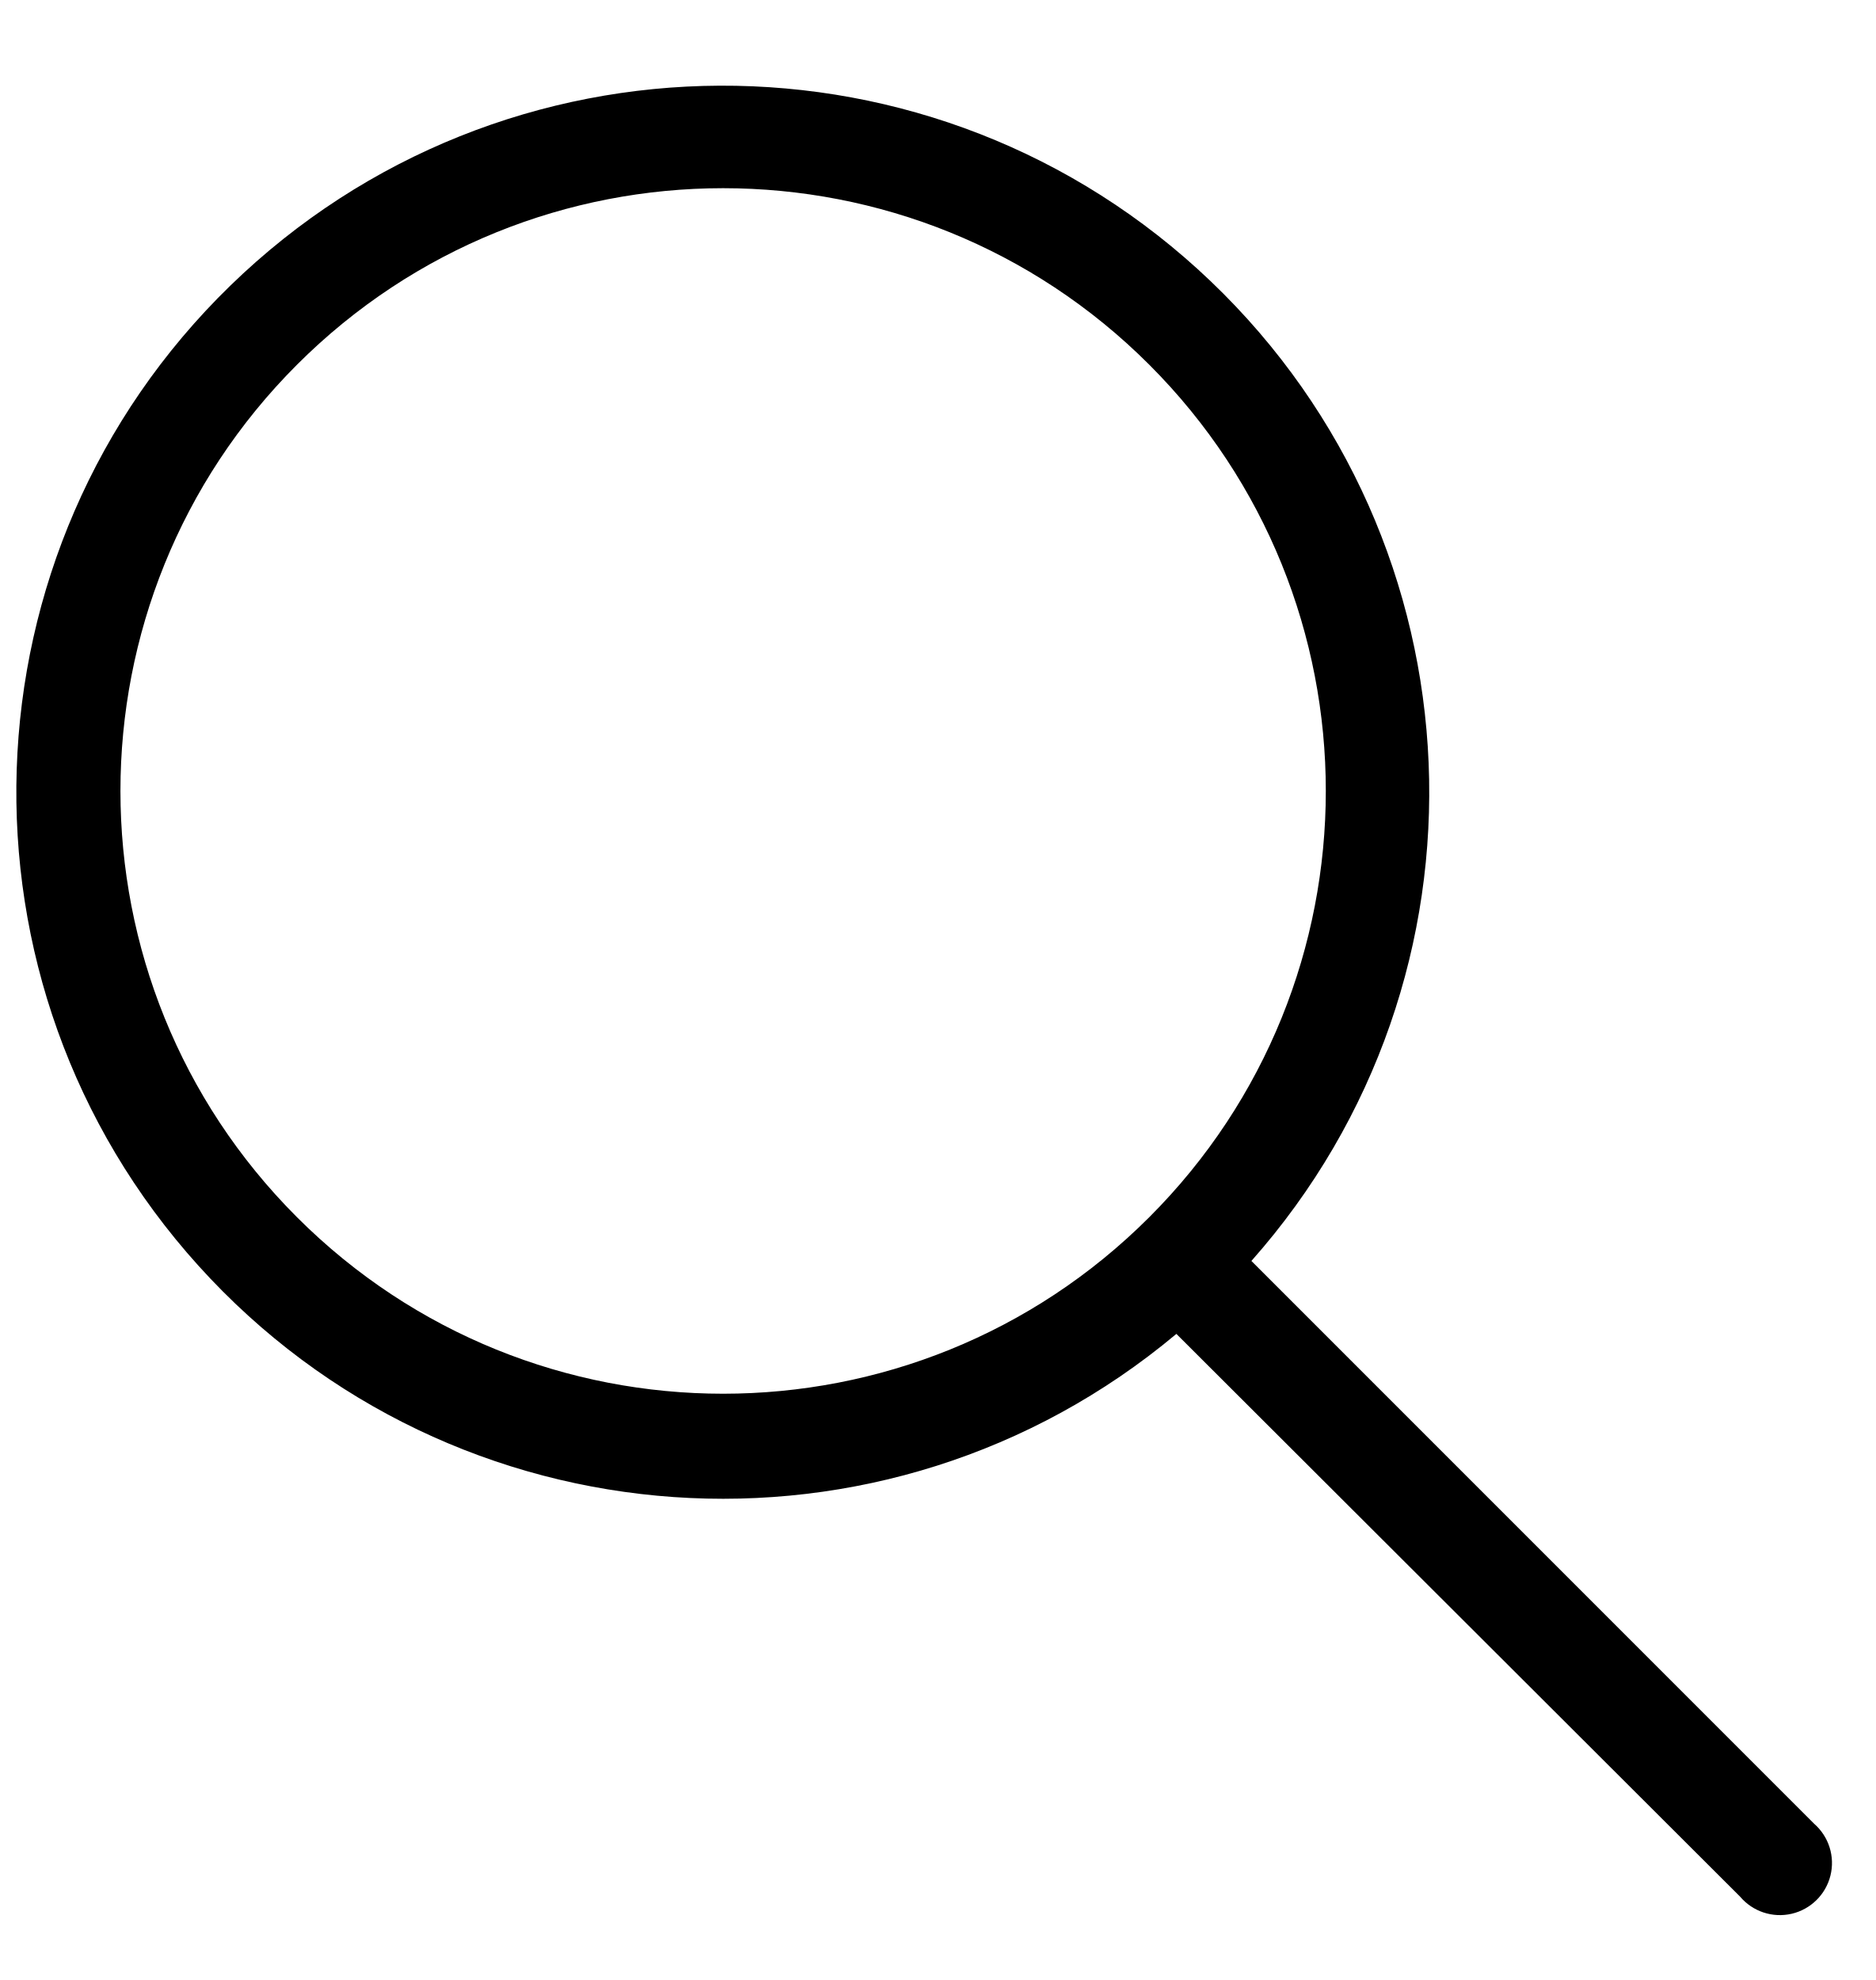
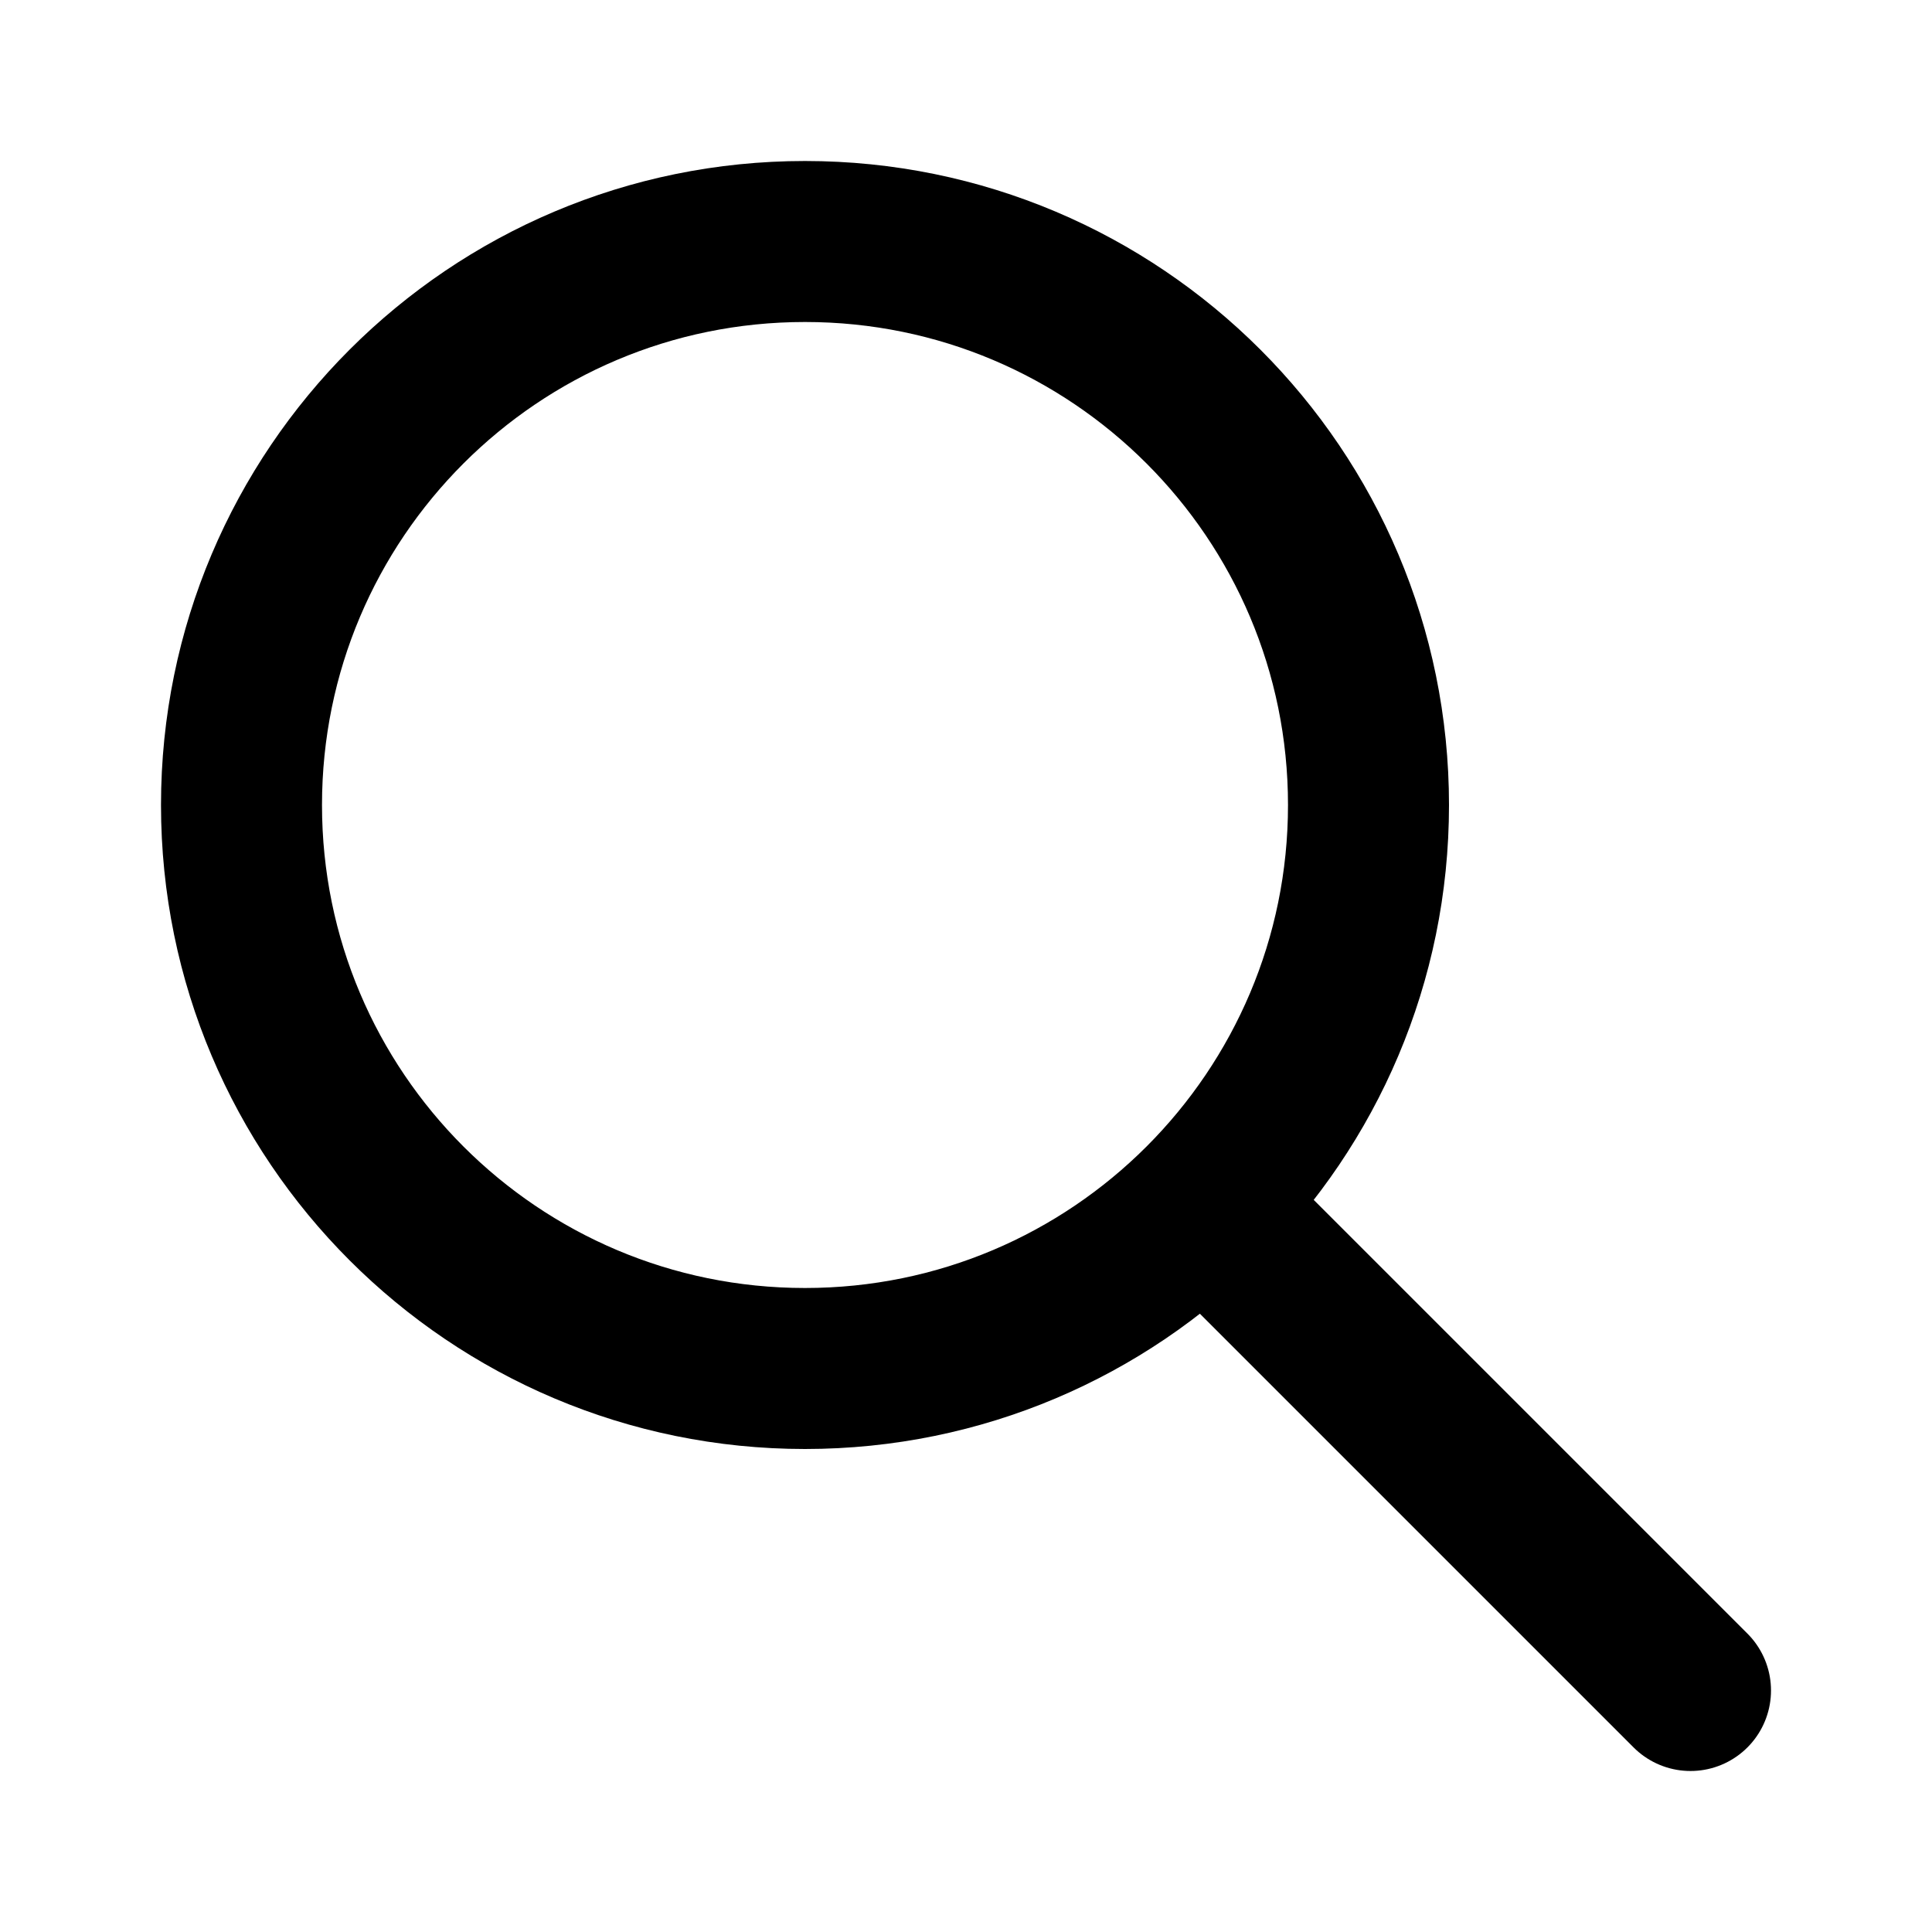
- <svg fill="none" class="icon icon-search" viewBox="0 0 18 19">
-   <path fill="currentColor" fill-rule="evenodd" d="M11.03 11.68A5.784 5.784 0 1 1 2.85 3.5a5.784 5.784 0 0 1 8.18 8.18m.26 1.12a6.78 6.78 0 1 1 .72-.7l5.4 5.4a.5.5 0 1 1-.71.7z" clip-rule="evenodd" />
+ <svg xmlns="http://www.w3.org/2000/svg" width="24" height="24" viewBox="0 0 24 24" fill="none">
+   <path d="M21 21L15 15M17 10C17 13.866 13.866 17 10 17C6.134 17 3 13.866 3 10C3 6.134 6.134 3 10 3C13.866 3 17 6.134 17 10Z" stroke="currentColor" stroke-width="2" stroke-linecap="round" stroke-linejoin="round" />
</svg>
